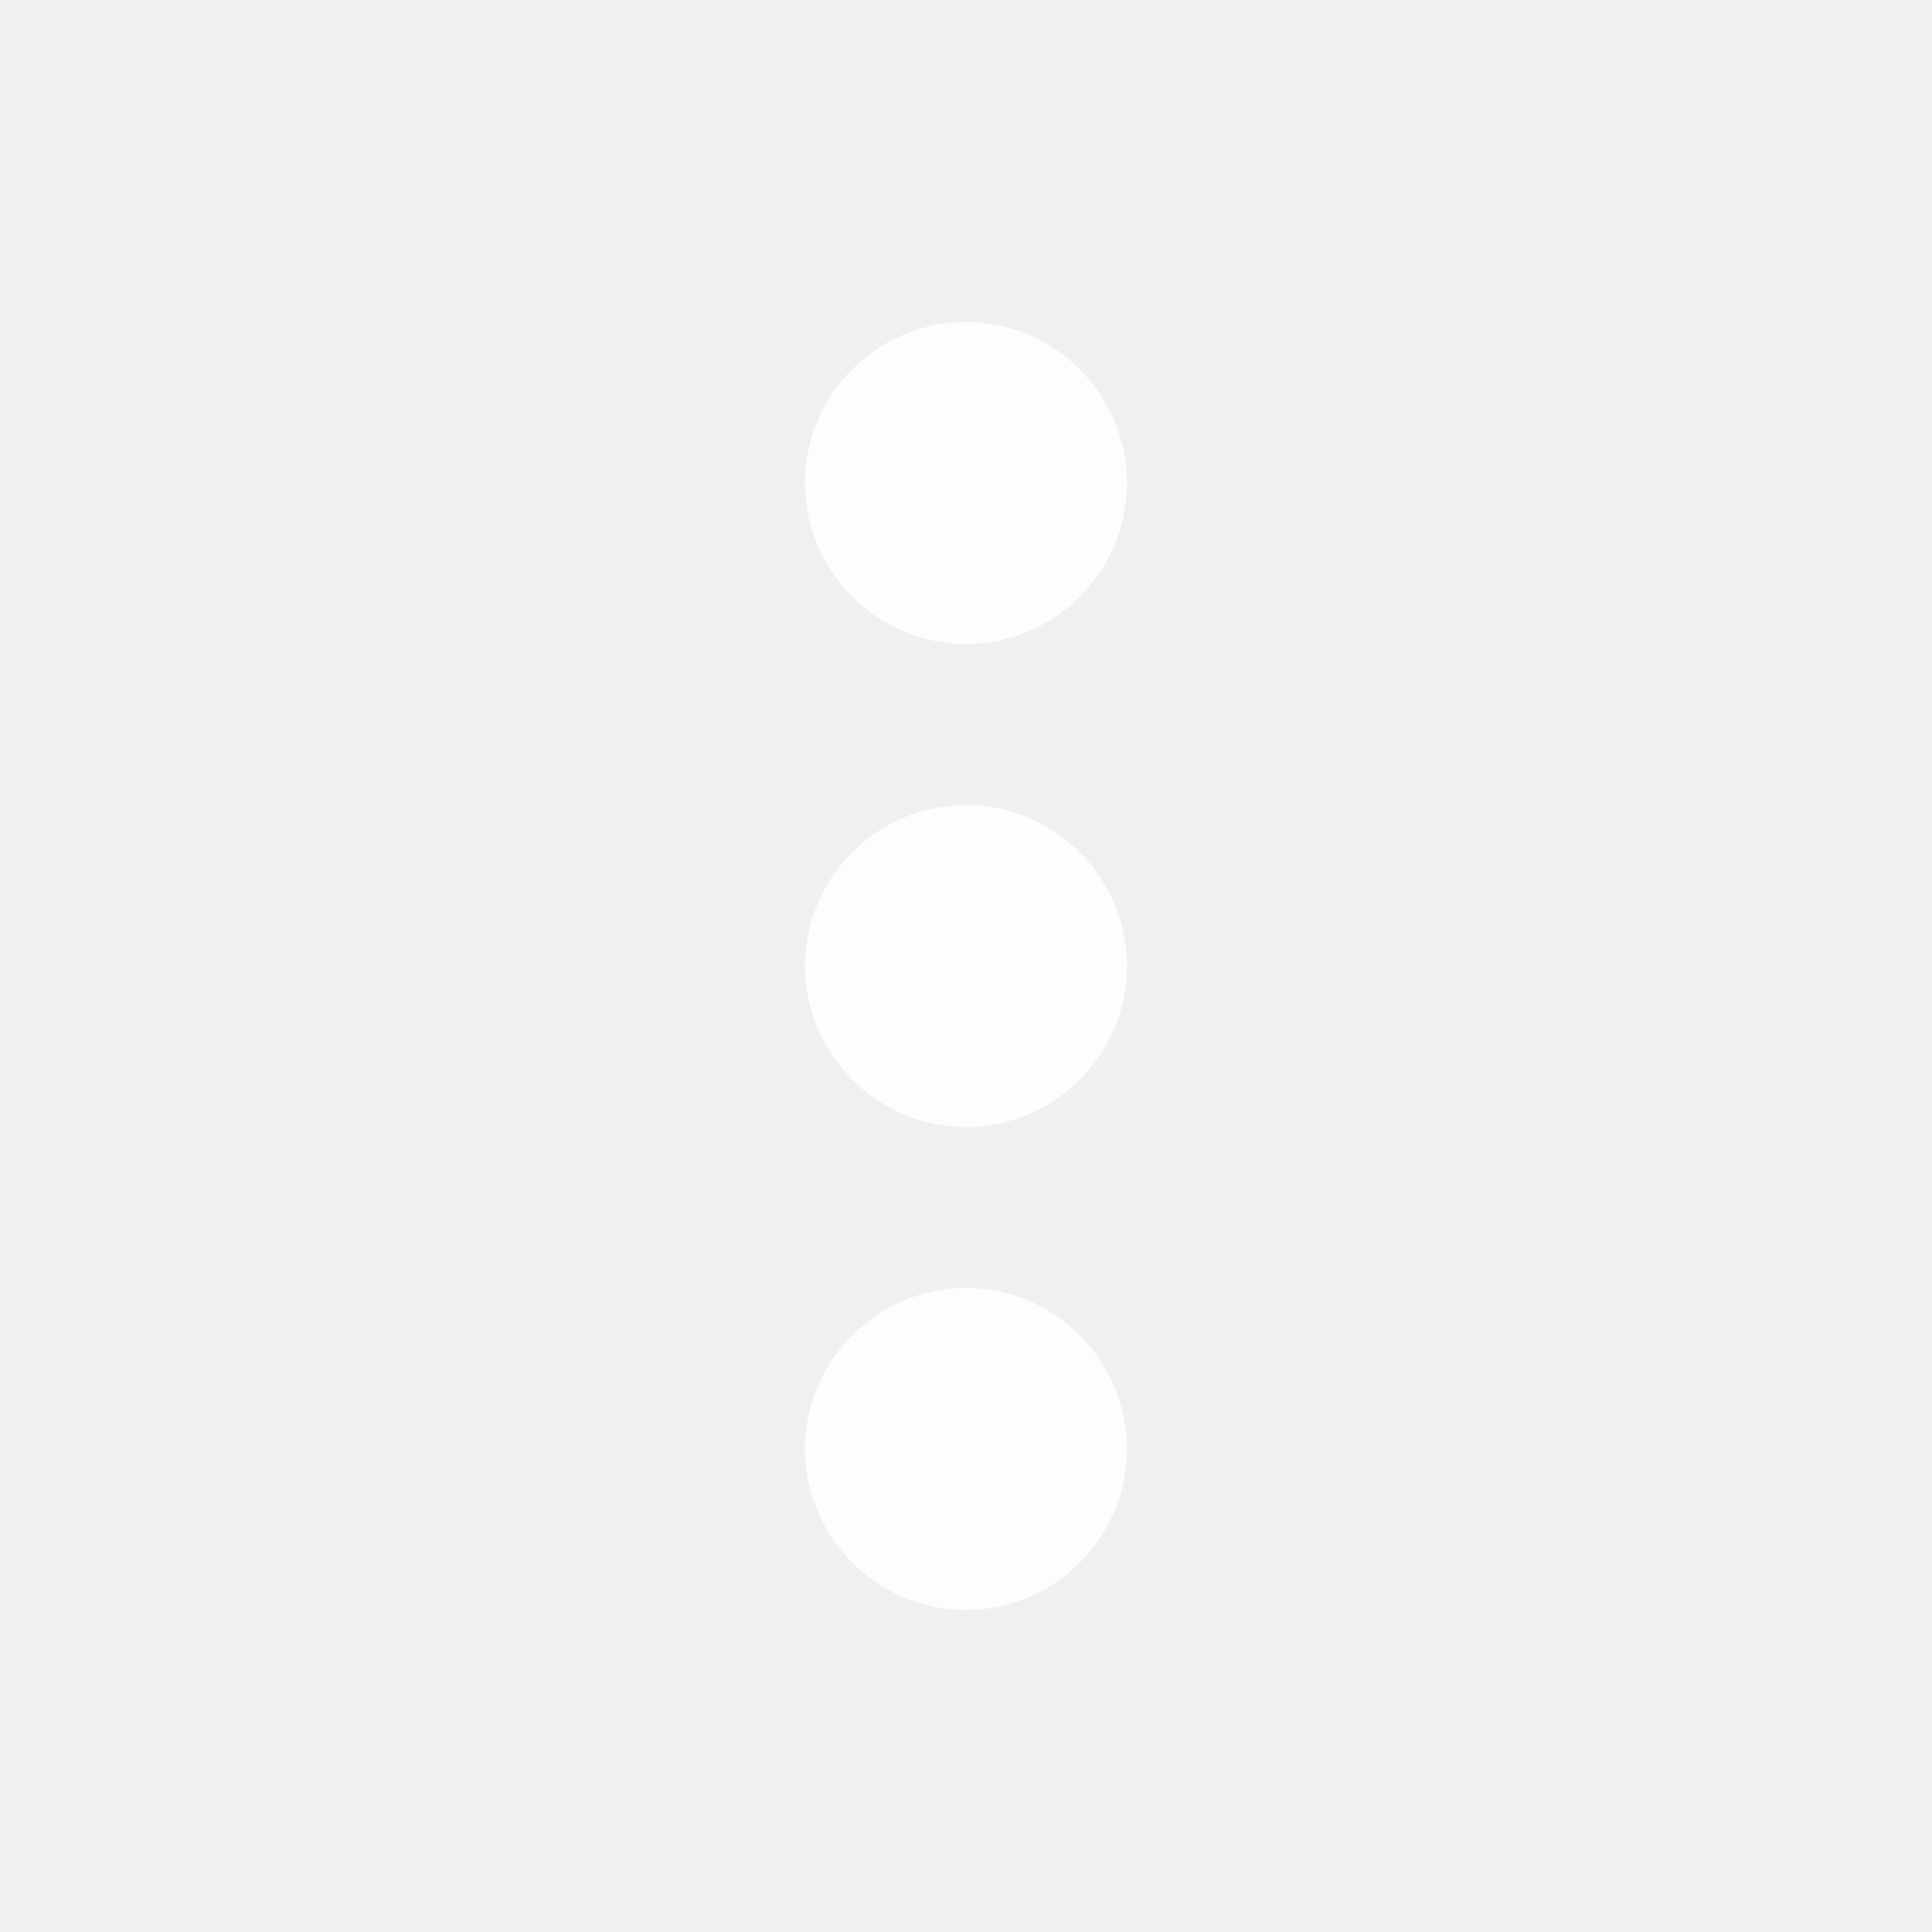
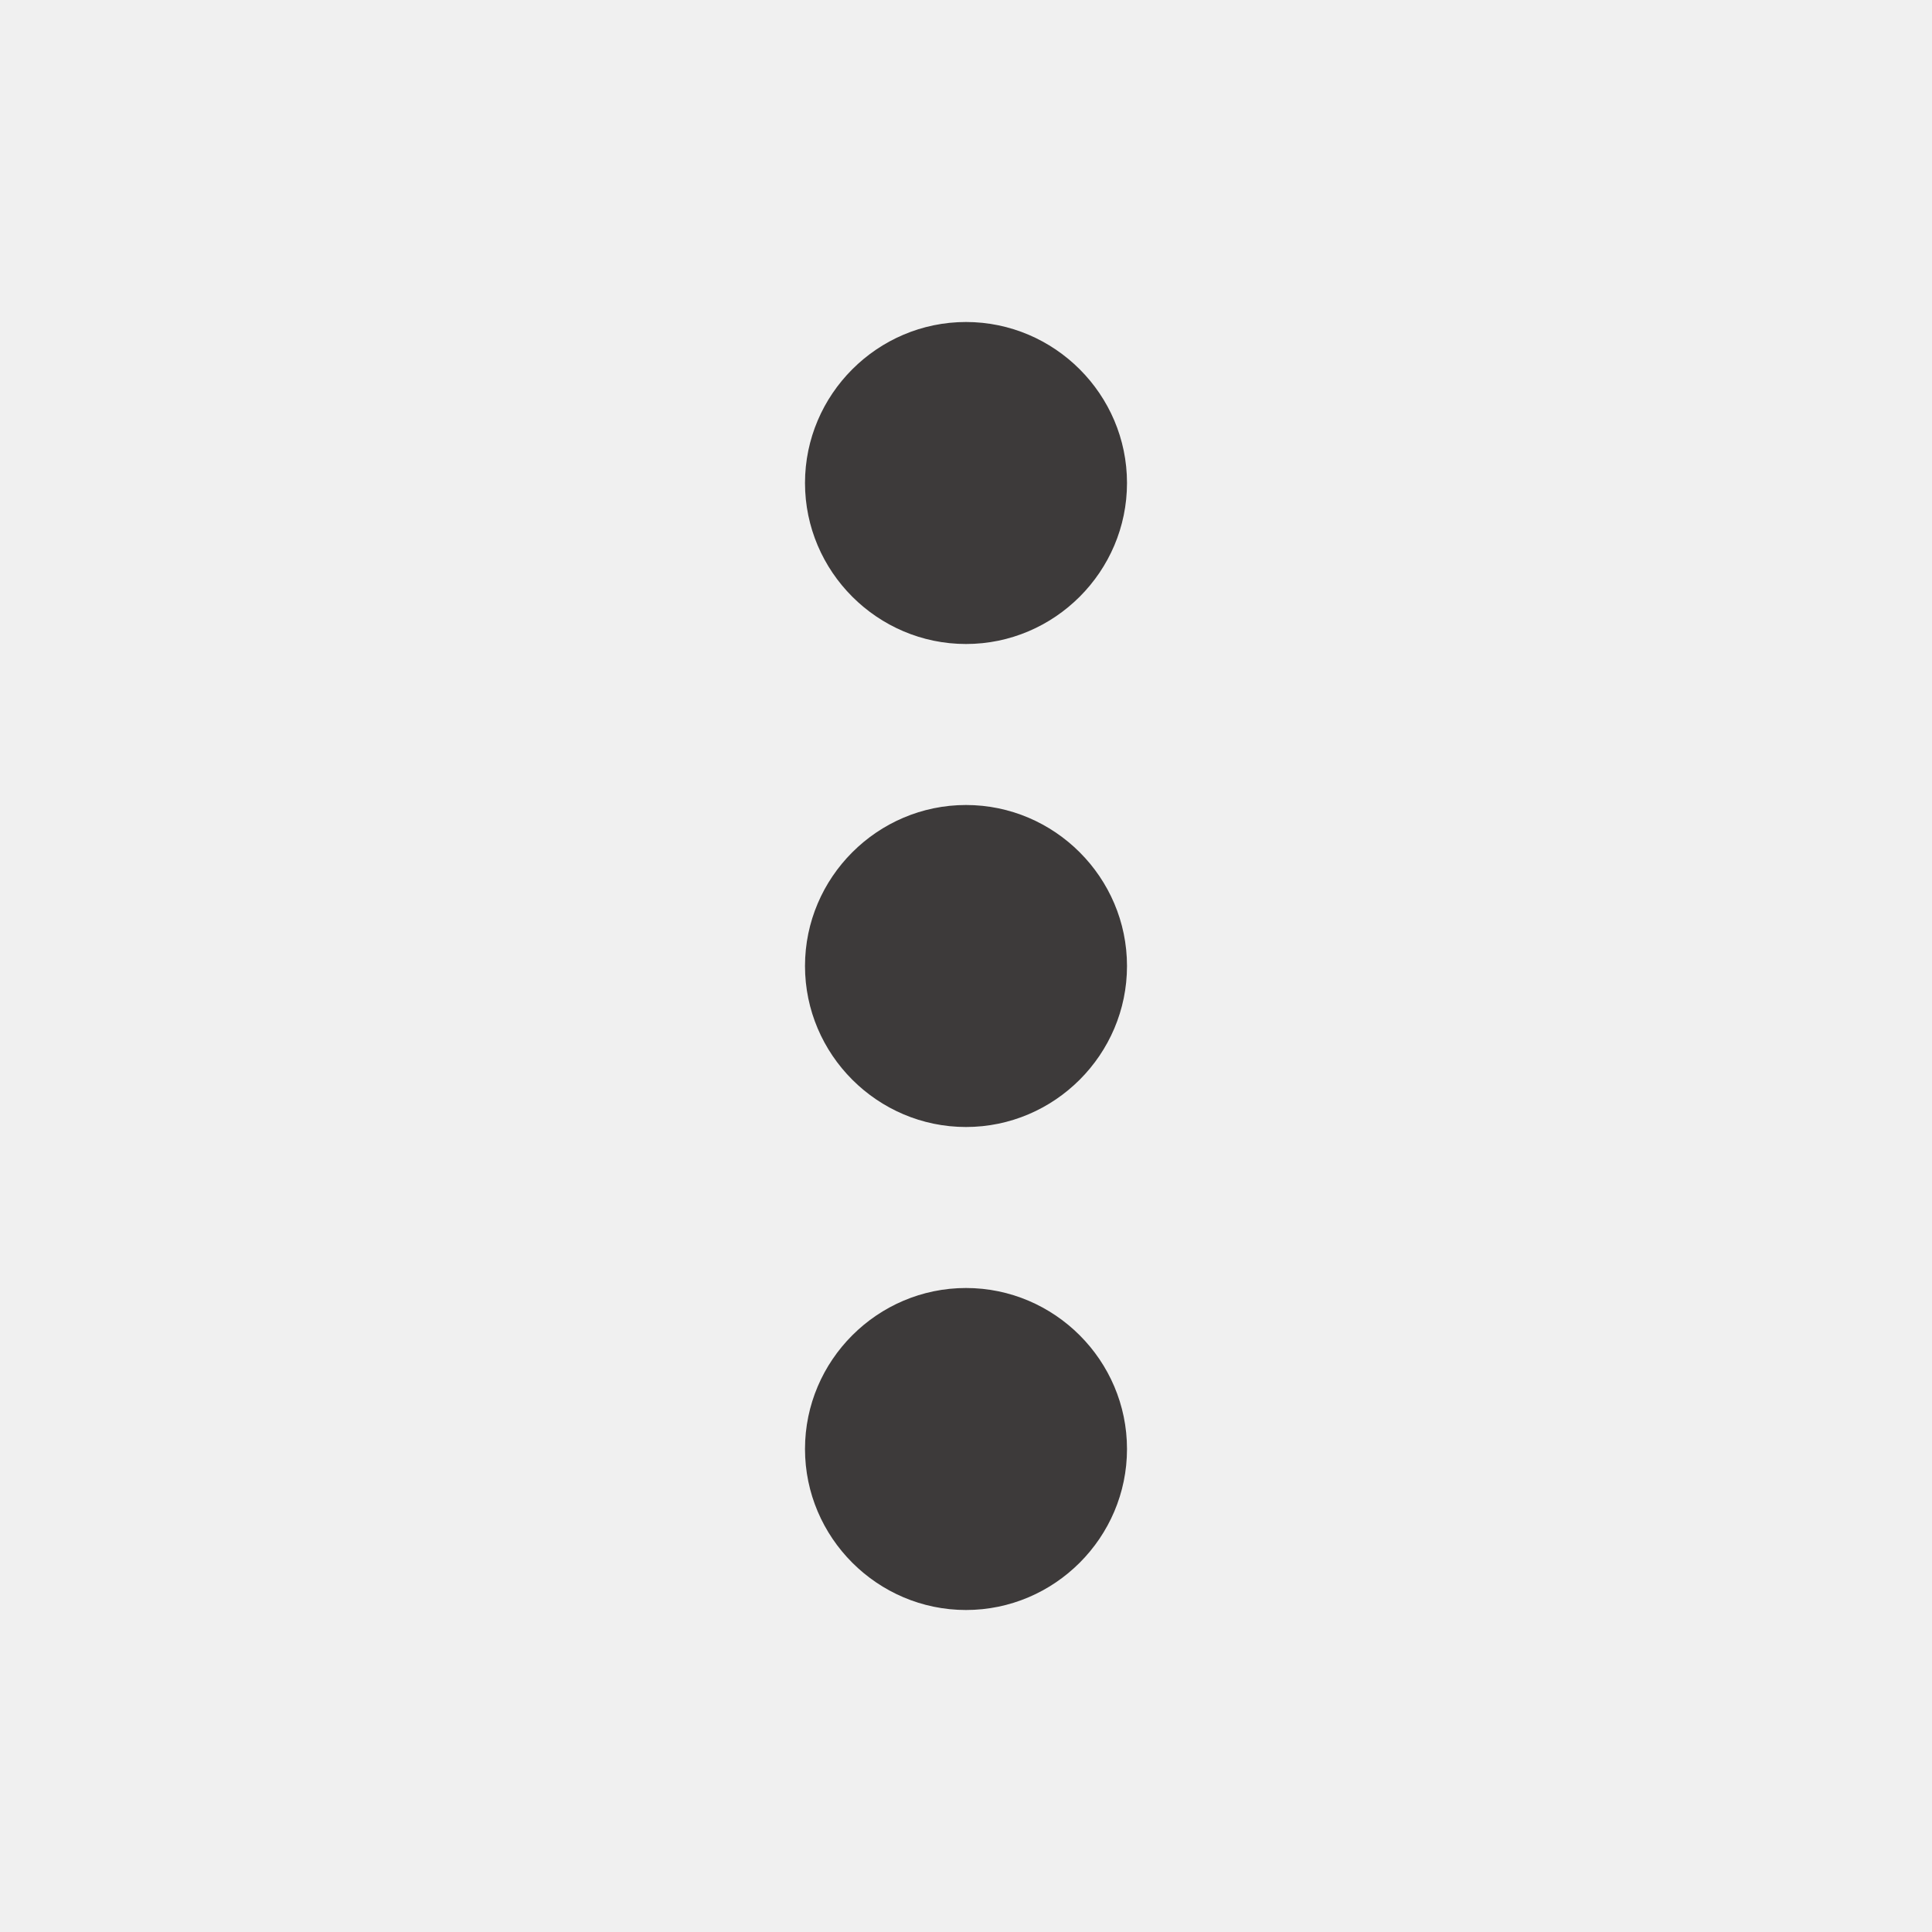
<svg xmlns="http://www.w3.org/2000/svg" width="24" height="24" viewBox="0 0 24 24">
-   <path d="M12 8c1.1 0 2-.9 2-2s-.9-2-2-2-2 .9-2 2 .9 2 2 2zm0 2c-1.1 0-2 .9-2 2s.9 2 2 2 2-.9 2-2-.9-2-2-2zm0 6c-1.1 0-2 .9-2 2s.9 2 2 2 2-.9 2-2-.9-2-2-2z" fill="white" fill-opacity="0.87" />
+   <path d="M12 8c1.1 0 2-.9 2-2s-.9-2-2-2-2 .9-2 2 .9 2 2 2zm0 2c-1.1 0-2 .9-2 2s.9 2 2 2 2-.9 2-2-.9-2-2-2zm0 6c-1.1 0-2 .9-2 2s.9 2 2 2 2-.9 2-2-.9-2-2-2z" fill="#231F20" fill-opacity="0.87" />
</svg>
